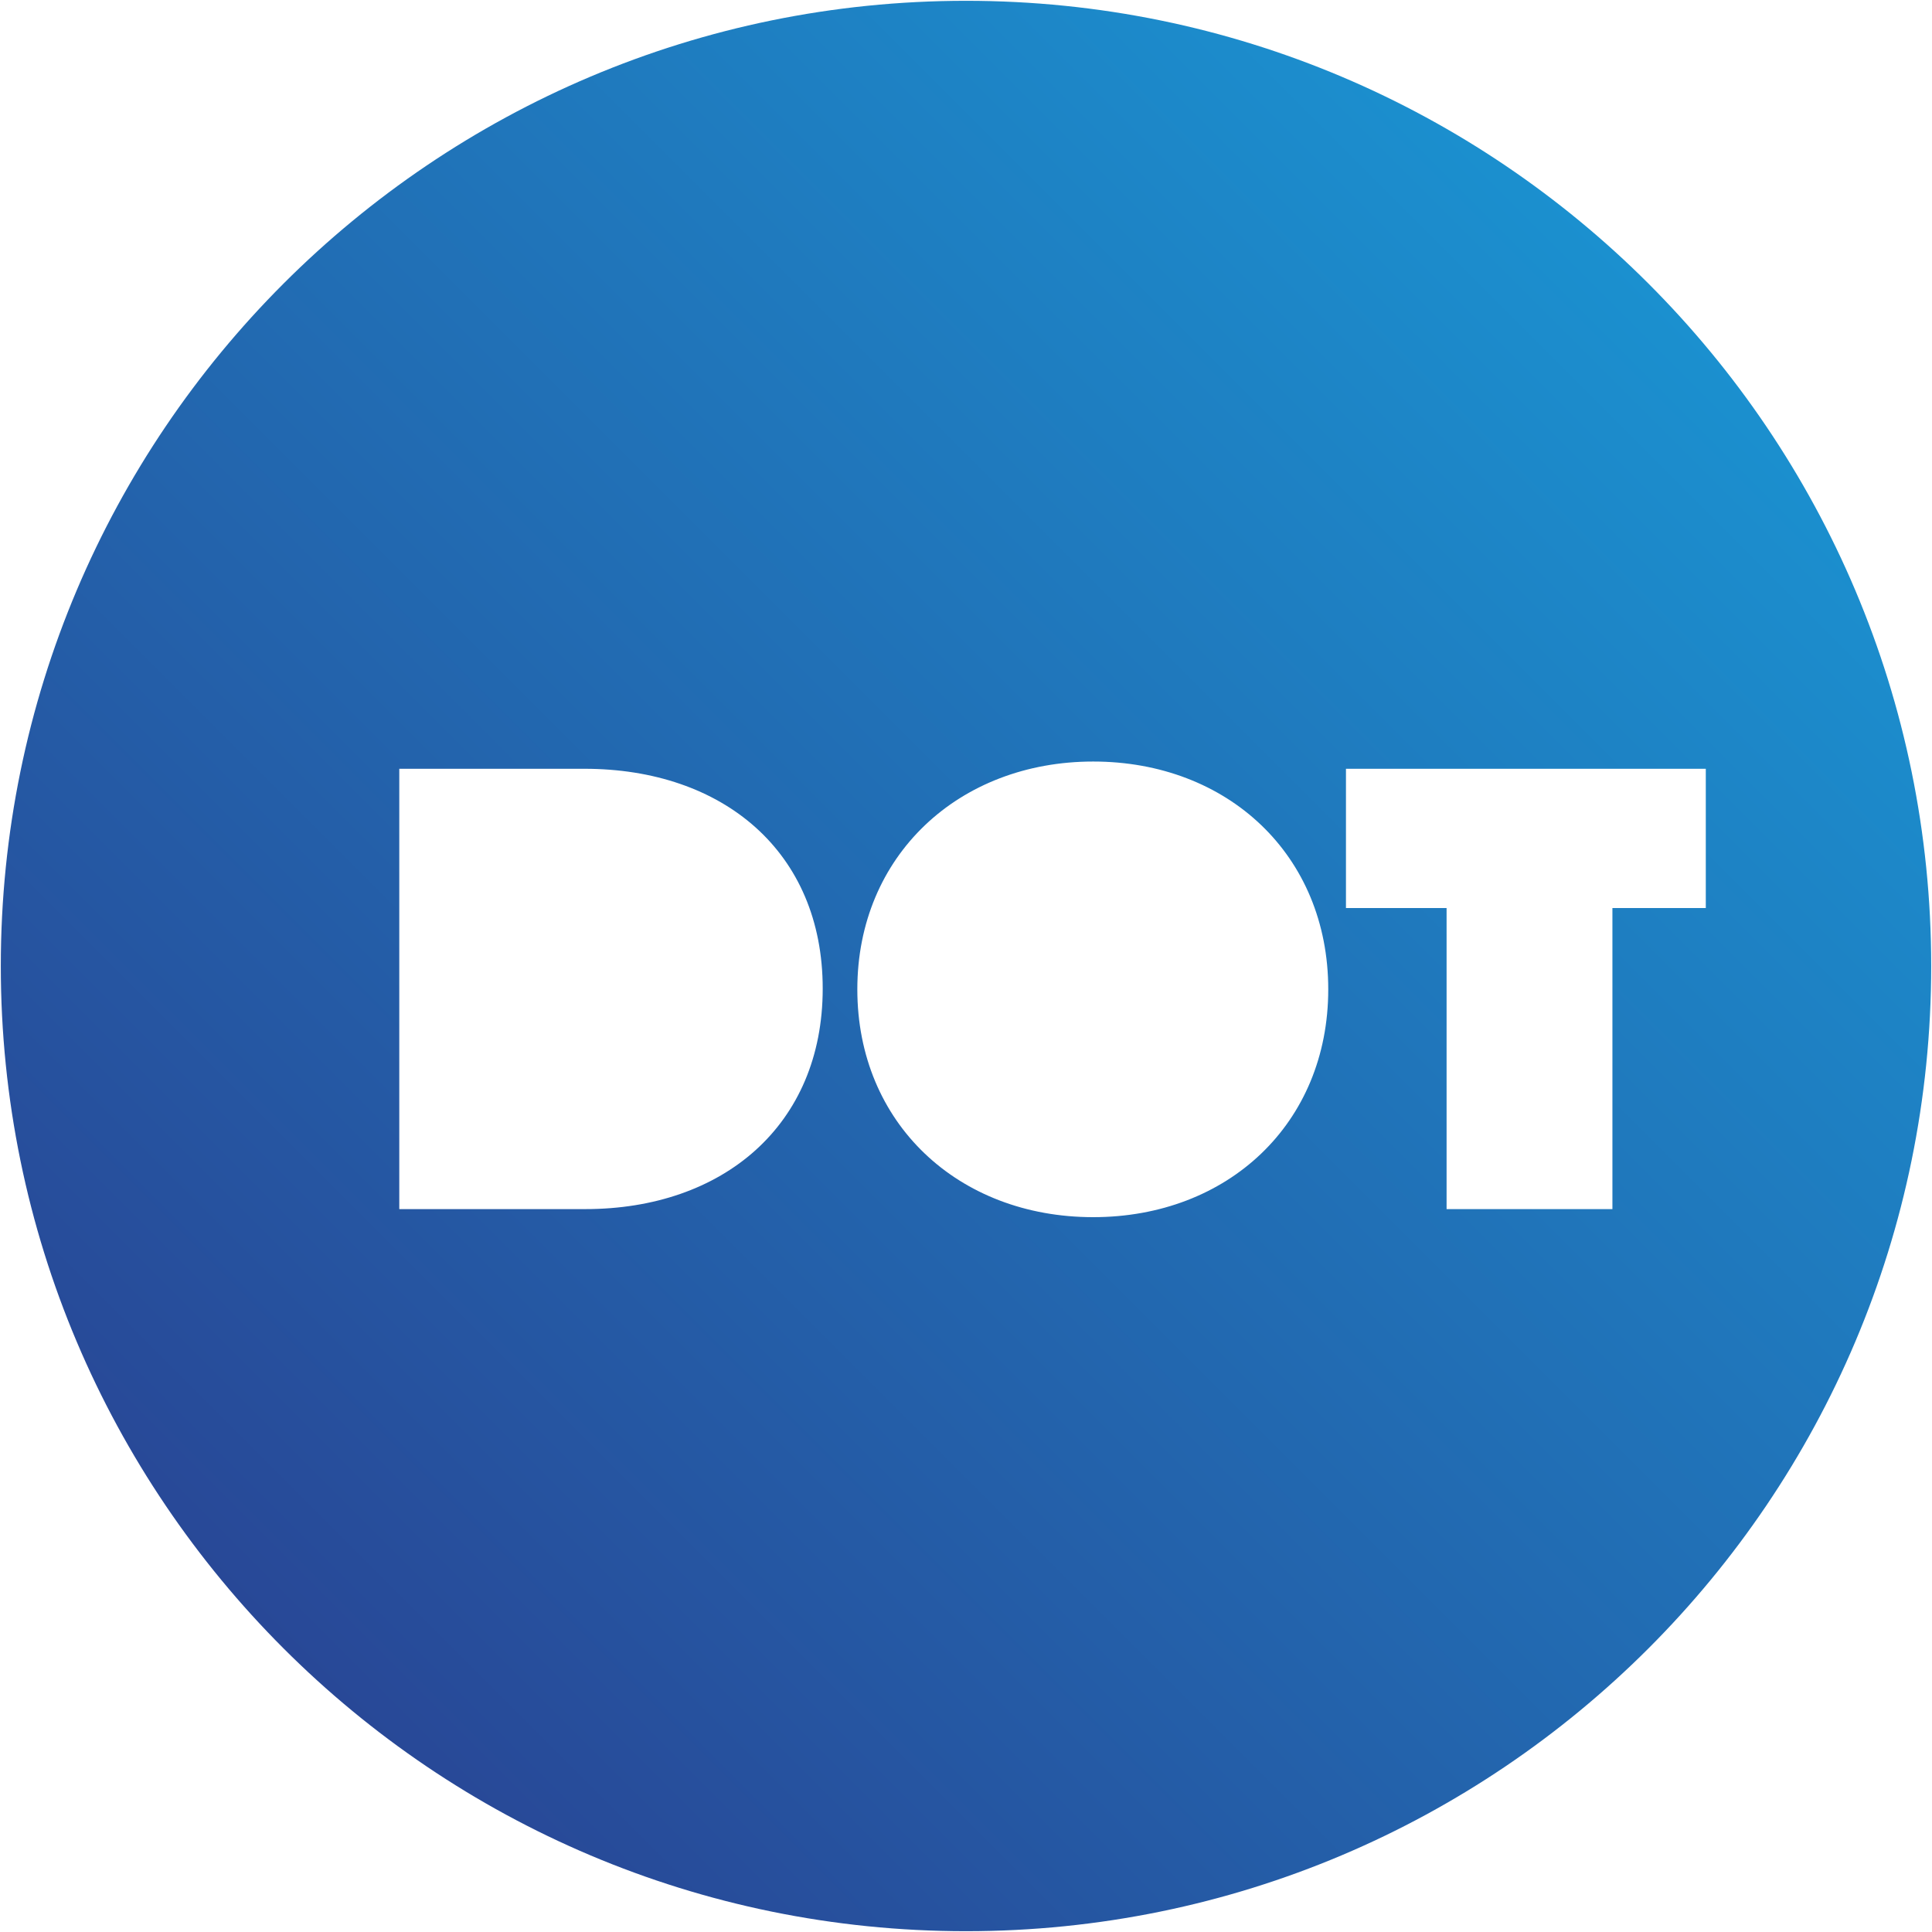
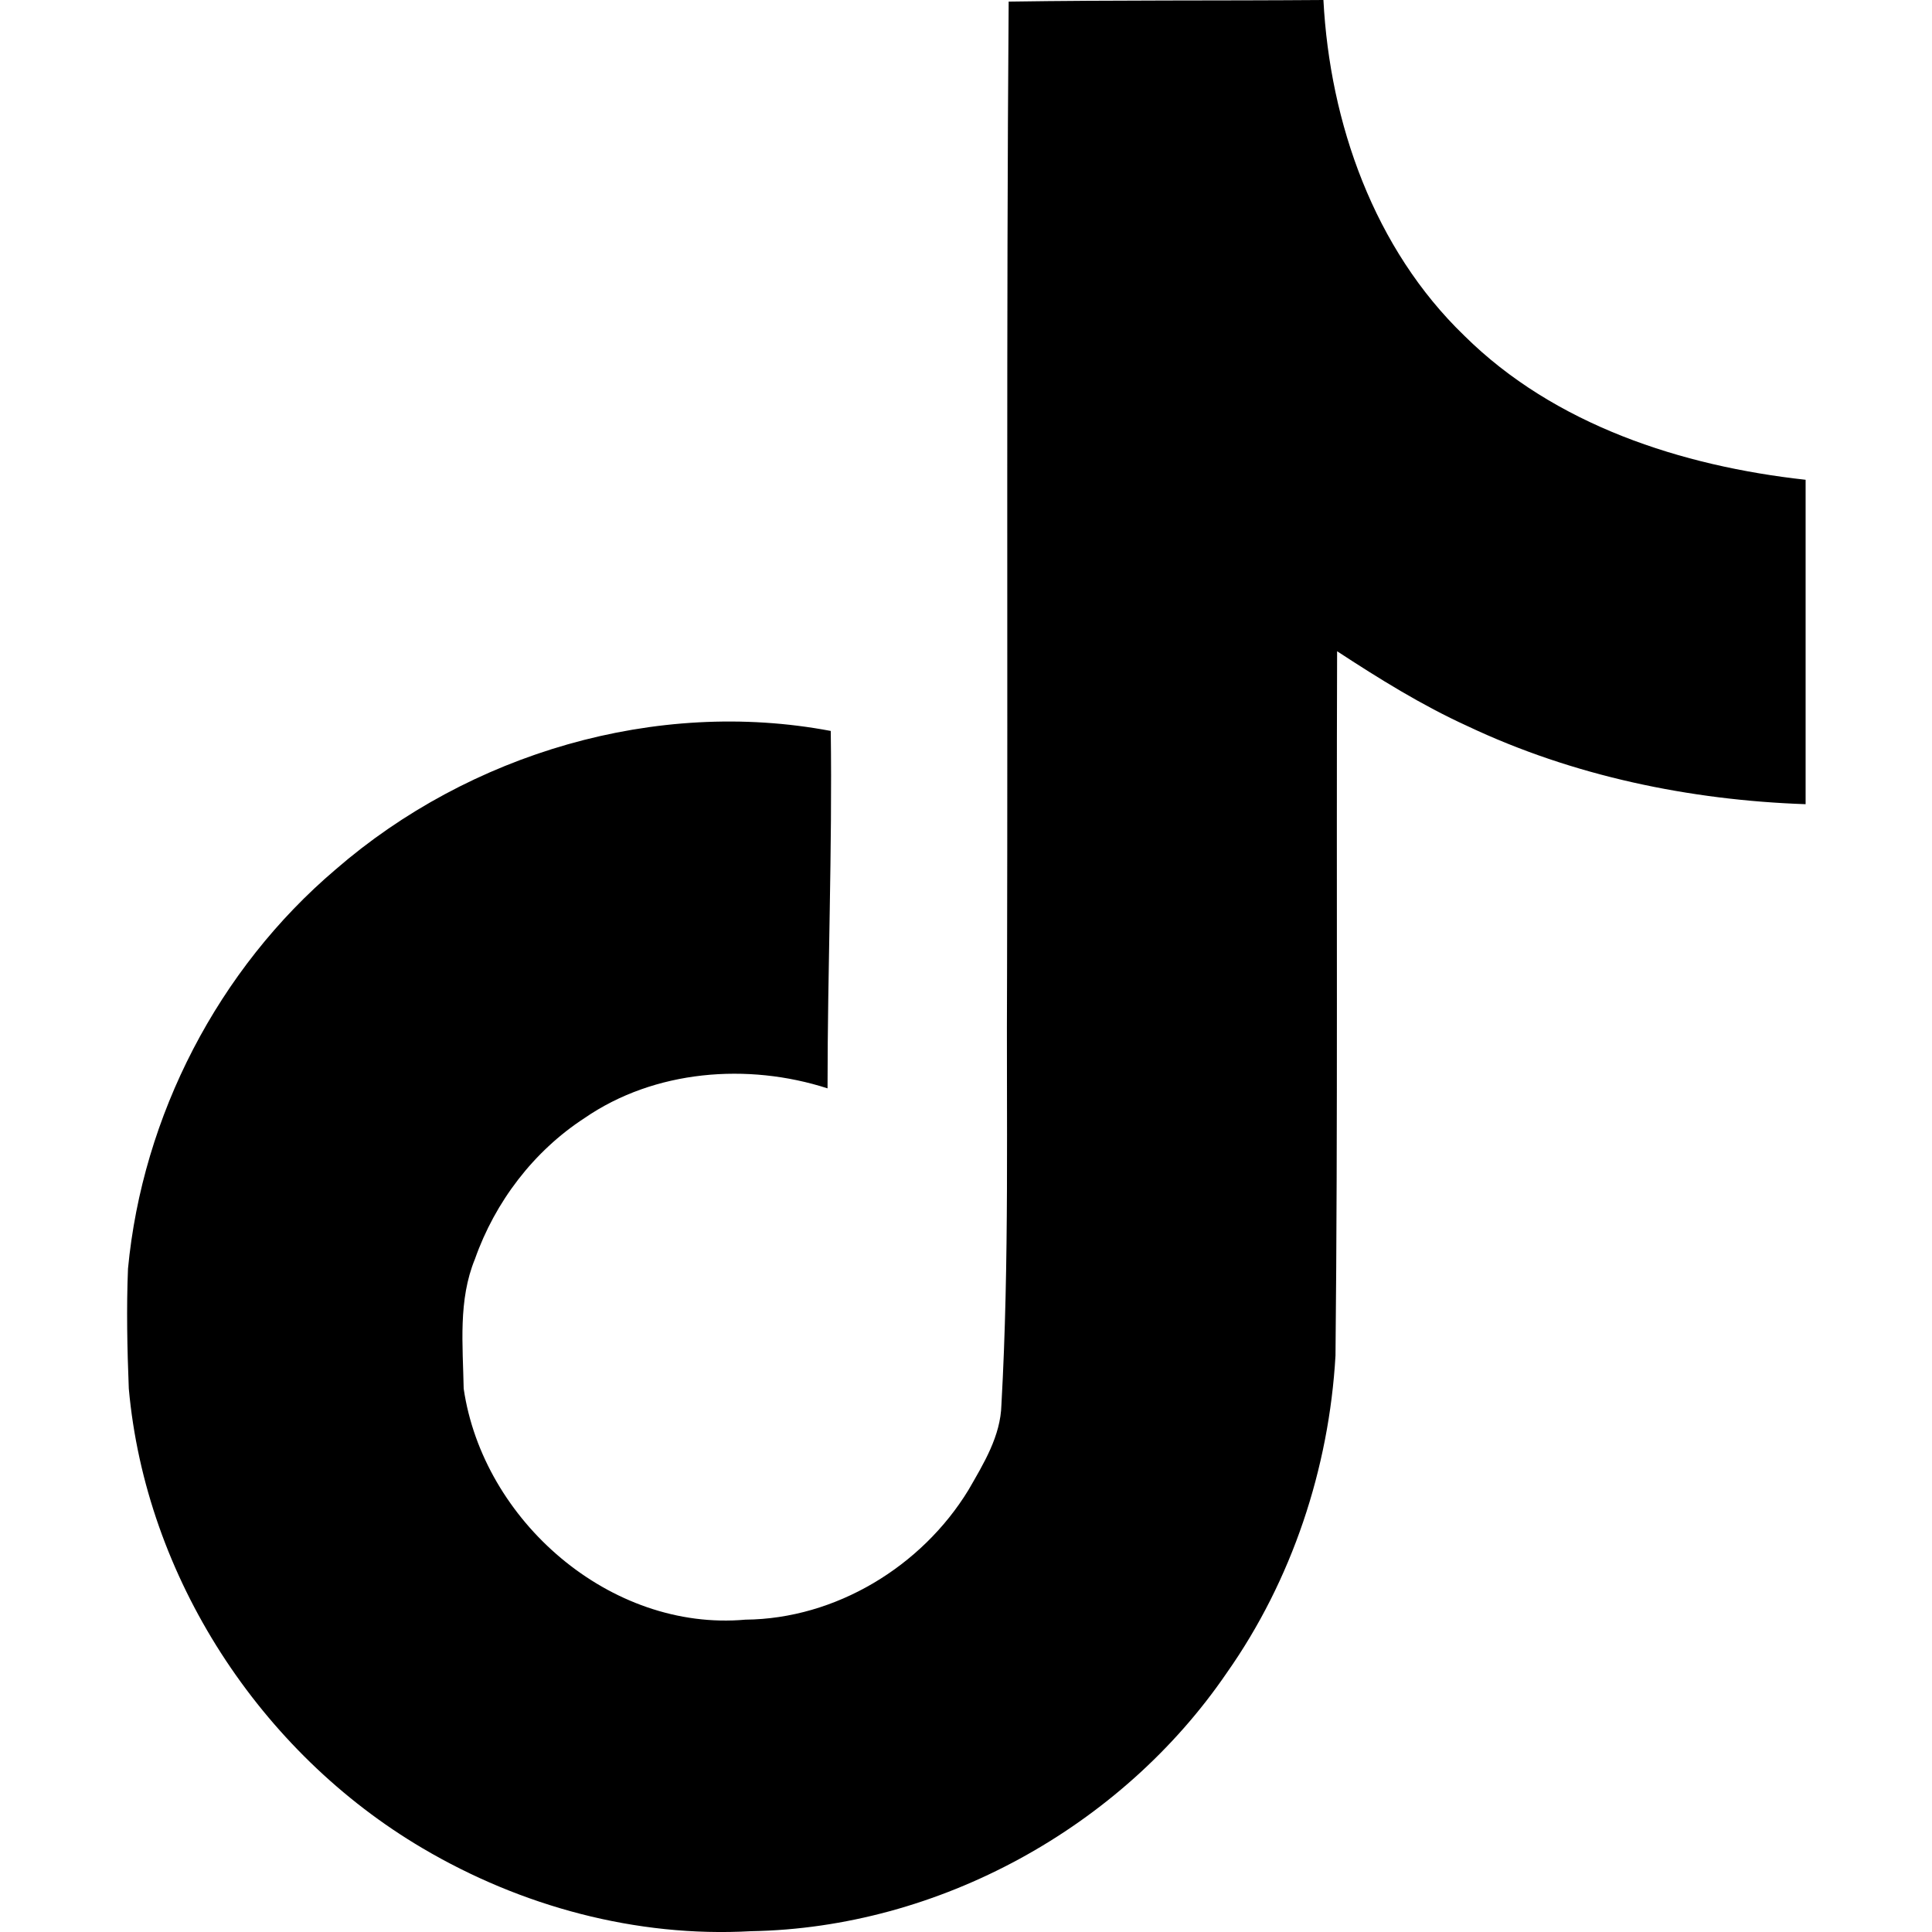
- <svg xmlns="http://www.w3.org/2000/svg" id="Layer_1" baseProfile="tiny" version="1.2" viewBox="0 0 24 24">
-   <defs>
-     <linearGradient id="linear-gradient" x1="3.52" y1="20.48" x2="20.48" y2="3.52" gradientUnits="userSpaceOnUse">
-       <stop offset="0" stop-color="#284897" />
-       <stop offset="1" stop-color="#1b90cf" />
-     </linearGradient>
-   </defs>
-   <path d="M12,.01C18.62.01,23.99,5.38,23.99,12s-5.37,11.99-11.99,11.99S.01,18.62.01,12,5.38.01,12,.01h0ZM7.27,15.02c1.71,0,2.95-1.04,2.95-2.74s-1.24-2.73-2.96-2.73h-2.3v5.47h2.31ZM13.58,15.12c1.67,0,2.92-1.16,2.92-2.83s-1.25-2.83-2.92-2.83-2.93,1.17-2.93,2.83,1.25,2.83,2.93,2.83h0ZM20.03,15.02v-3.74h1.16v-1.73h-4.47v1.73h1.25v3.74h2.06Z" fill="url(#linear-gradient)" fill-rule="evenodd" />
+ <svg xmlns="http://www.w3.org/2000/svg" width="24" height="24" viewBox="0 0 24 24" role="img">
+   <path d="M12.53.02C13.84 0 15.14.01 16.44 0c.08 1.53.63 3.09 1.75 4.17 1.12 1.11 2.7 1.62 4.24 1.79v4.03c-1.44-.05-2.89-.35-4.2-.97-.57-.26-1.1-.59-1.62-.93-.01 2.92.01 5.84-.02 8.75-.08 1.4-.54 2.79-1.35 3.94-1.31 1.92-3.58 3.17-5.91 3.21-1.43.08-2.86-.31-4.08-1.03-2.02-1.19-3.44-3.37-3.65-5.71-.02-.5-.03-1-.01-1.49.18-1.9 1.12-3.72 2.58-4.96 1.66-1.44 3.98-2.13 6.15-1.72.02 1.48-.04 2.96-.04 4.44-.99-.32-2.15-.23-3.02.37-.63.41-1.11 1.04-1.36 1.75-.21.51-.15 1.07-.14 1.61.24 1.64 1.82 3.02 3.5 2.87 1.12-.01 2.19-.66 2.77-1.61.19-.33.4-.67.41-1.06.1-1.79.06-3.57.07-5.36.01-4.03-.01-8.05.02-12.07z" />
</svg>
